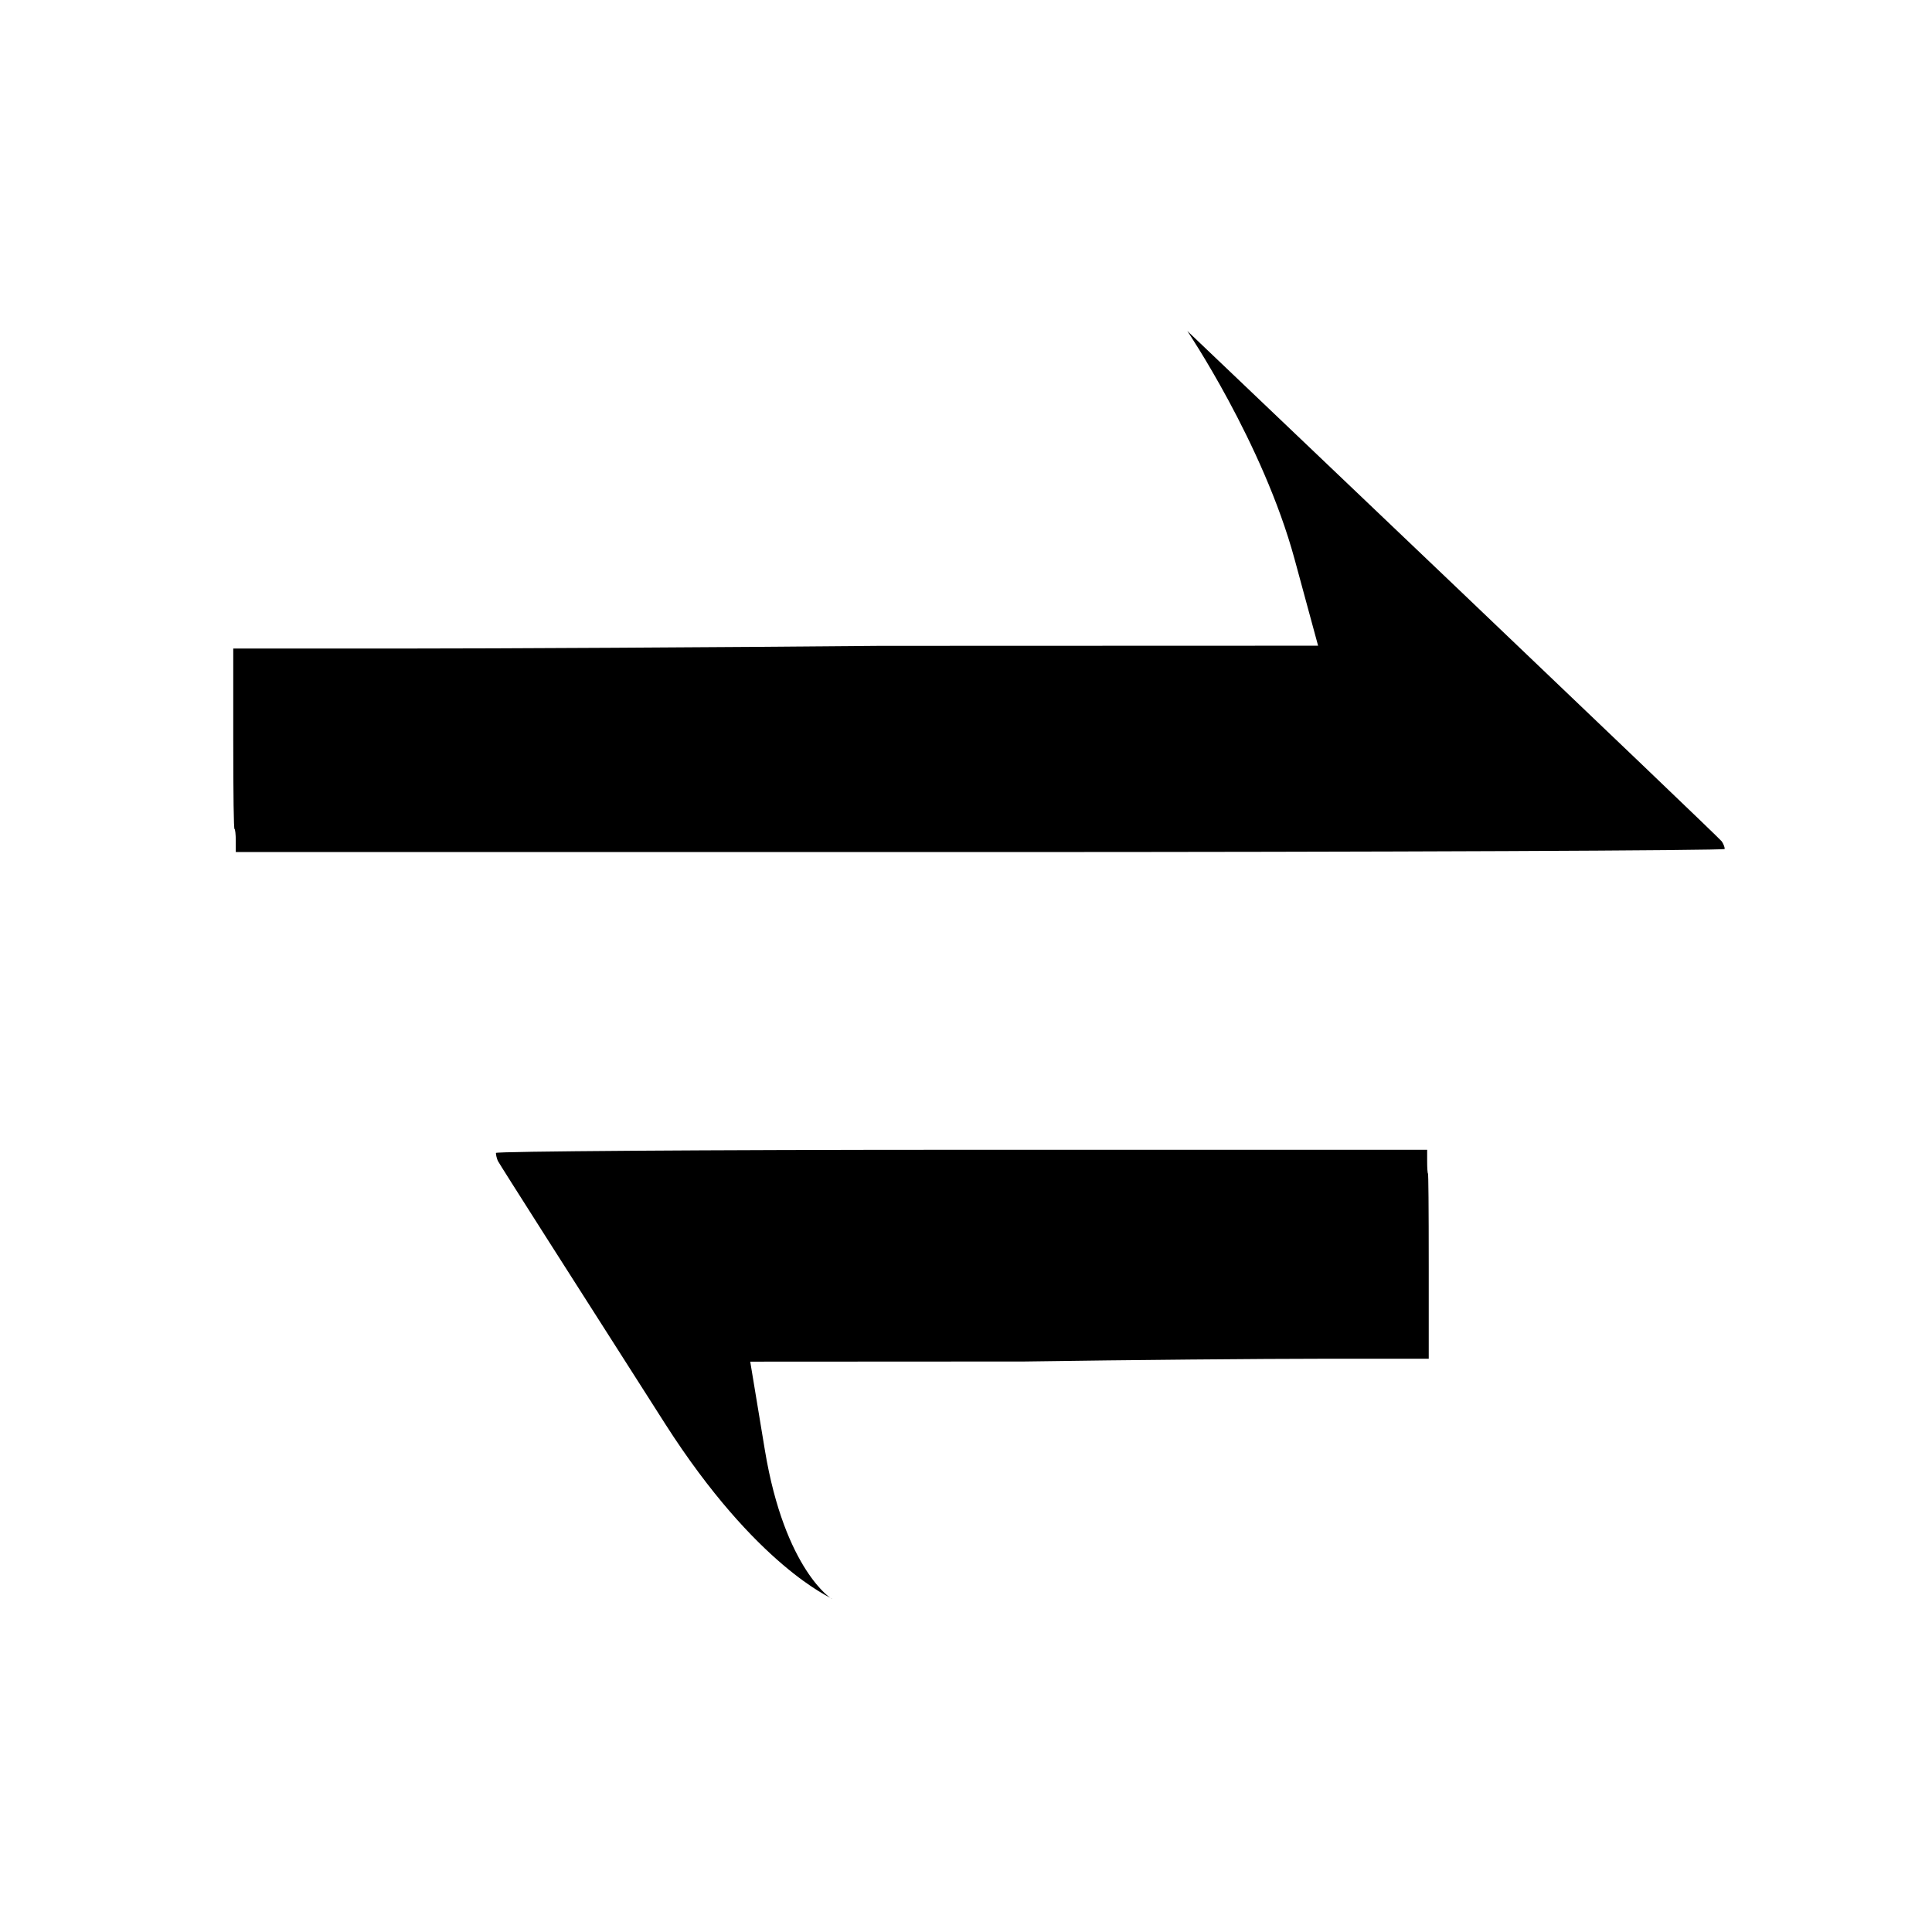
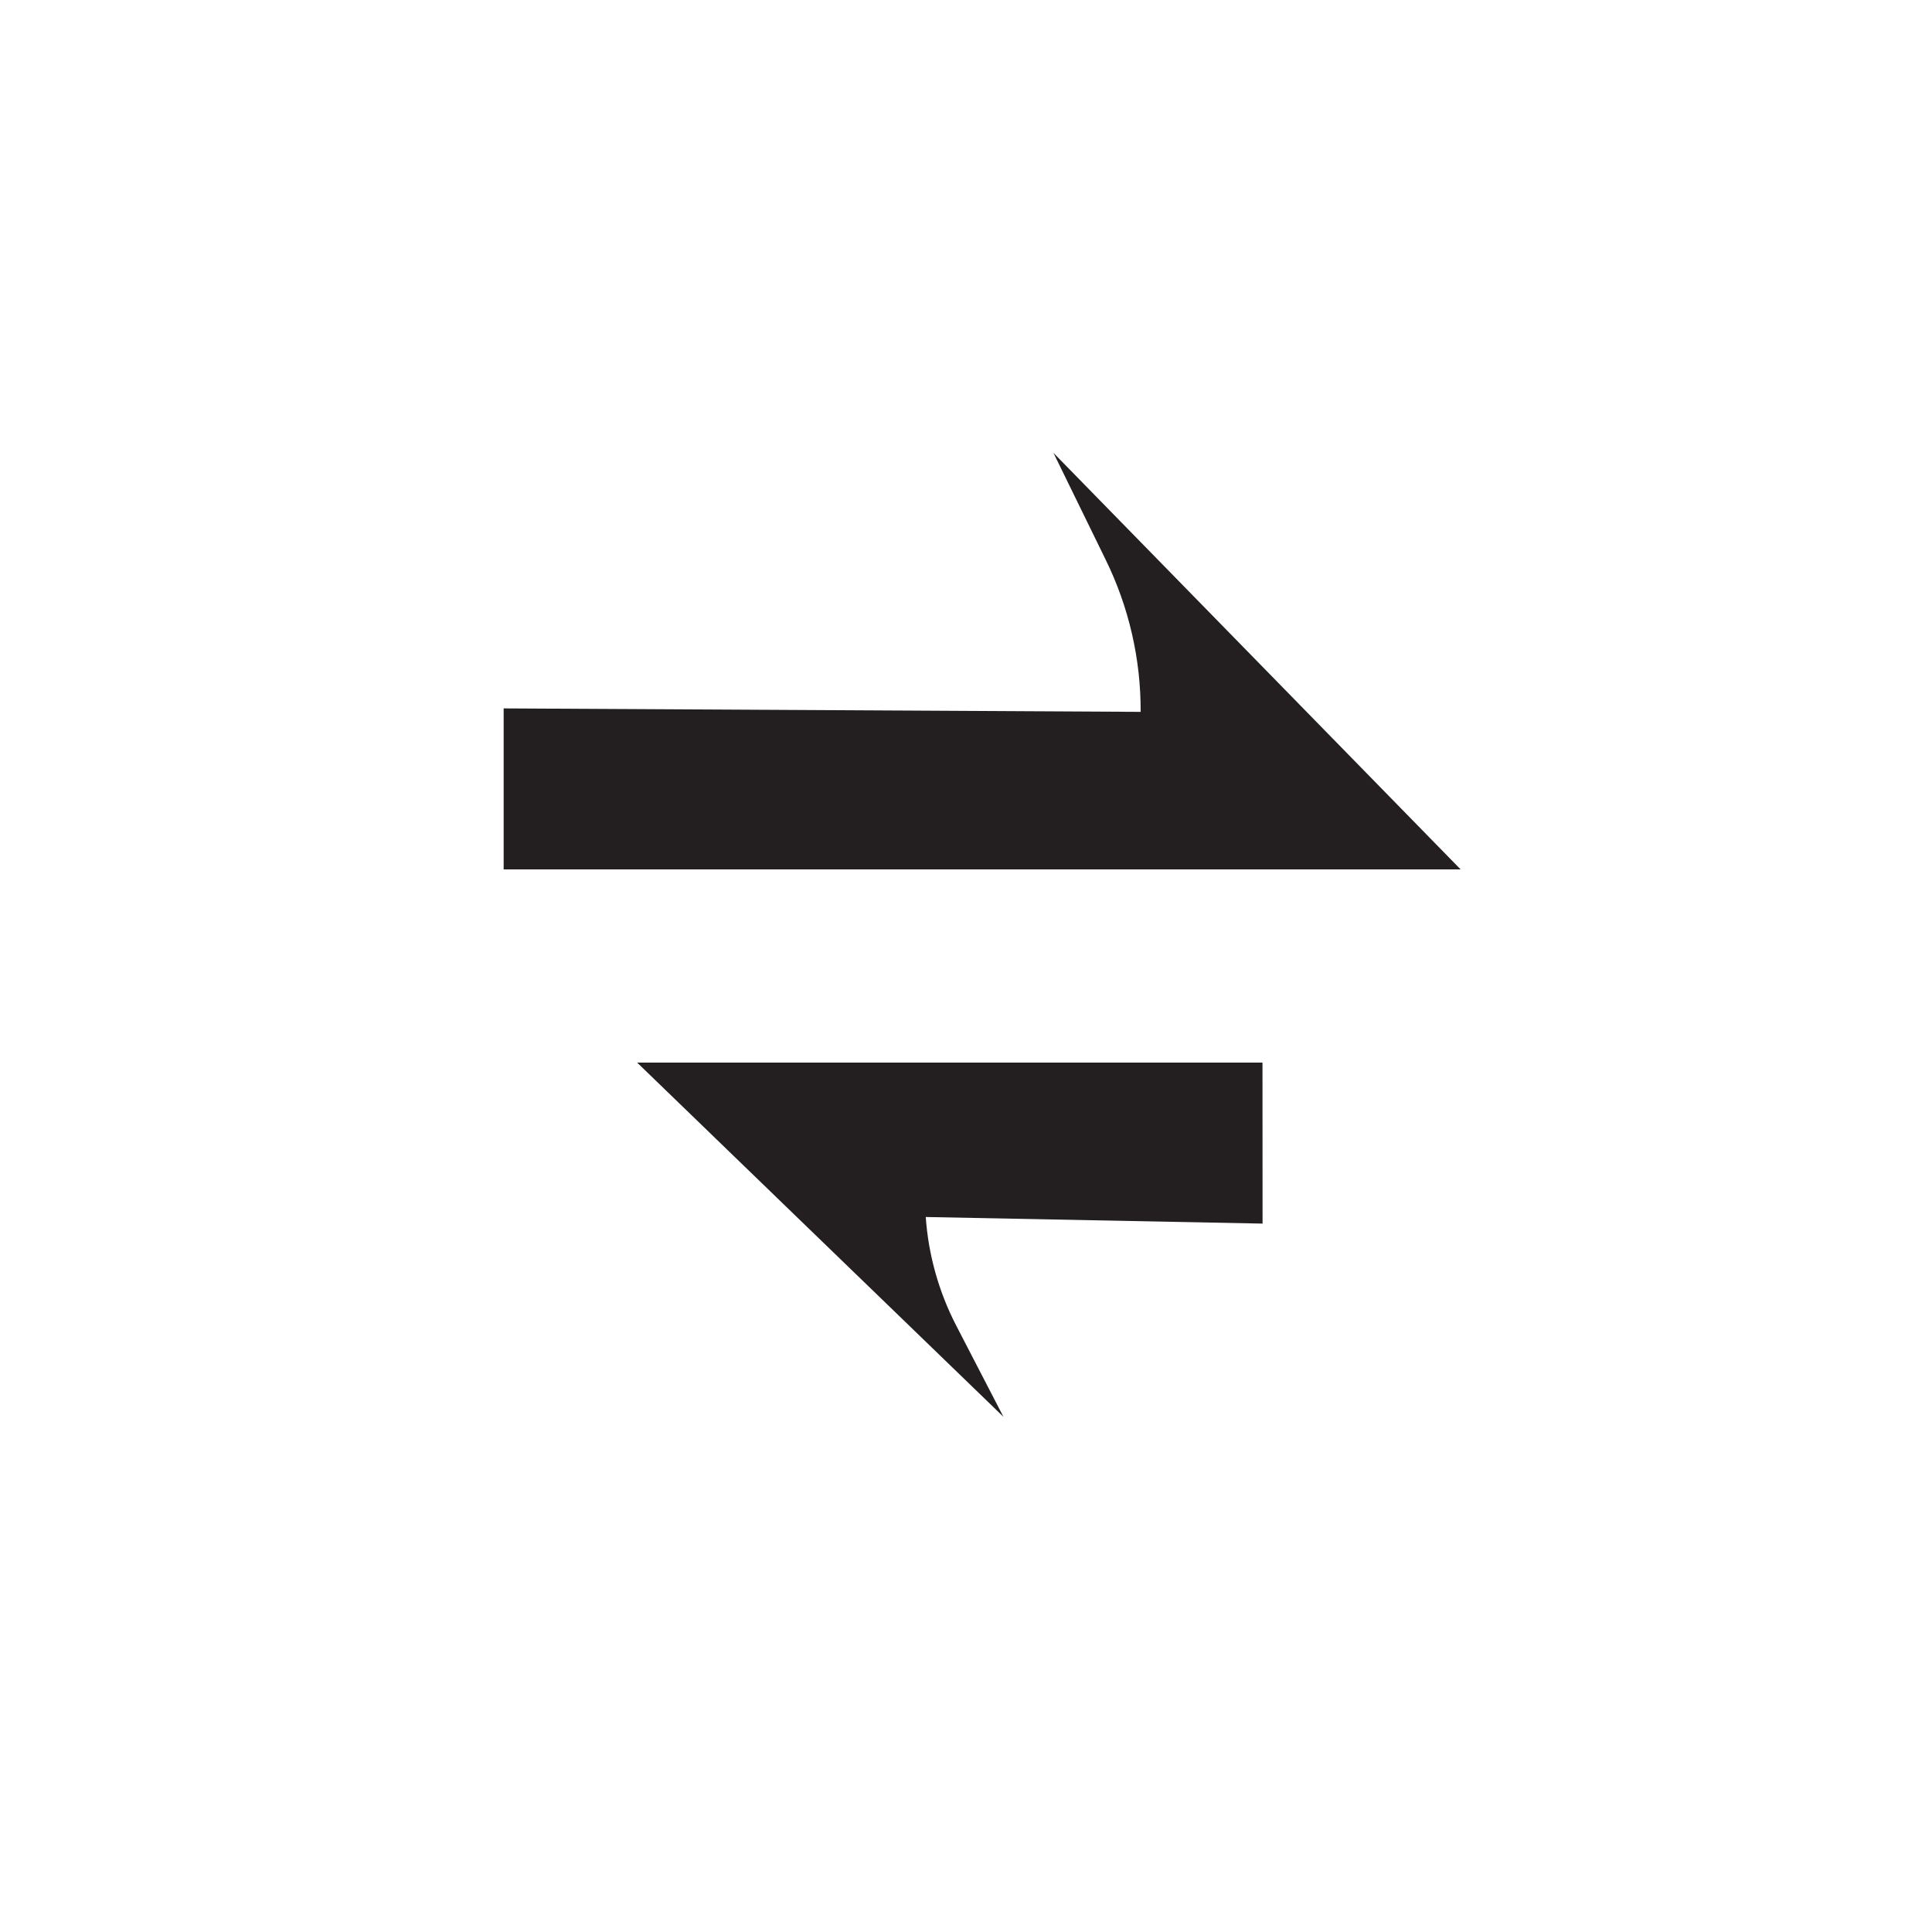
- <svg xmlns="http://www.w3.org/2000/svg" width="1000" height="1000" viewBox="-125 -125 1000 1000" version="1.1" id="svg4">
-   <defs id="defs8" />
-   <path d="m 767.714,314.435 c 0,-0.994 -0.72,-2.783 -1.572,-3.975 C 765.291,309.267 702.891,249.64 627.46,177.69 552.095,105.939 490.022,46.709 489.564,46.311 c -0.589,-0.795 39.082,57.653 55.546,118.249 l 12.133,44.656 -226.725,0.076 c -87.02,0.795 -197.94,1.391 -246.524,1.391 H -4.271 v 46.708 c 0,29.814 0.262,46.708 0.655,46.708 0.327,0 0.655,2.783 0.655,5.963 v 5.963 H 382.376 c 211.952,0 385.338,-0.795 385.338,-1.59 z" id="path4-4-6-6" style="stroke-width:0.114" />
-   <path d="m 131.684,471.752 c 0,1.02 0.451,2.857 0.983,4.082 0.532,1.224 39.56,62.45 86.737,136.328 47.136,73.674 85.959,89.913 86.246,90.322 0.369,0.816 -24.443,-14.62 -34.74,-76.84 l -7.588,-45.853 141.802,-0.078 c 54.426,-0.816 123.799,-1.429 154.186,-1.429 h 55.204 v -47.96 c 0,-30.613 -0.164,-47.96 -0.41,-47.96 -0.205,0 -0.41,-2.857 -0.41,-6.123 v -6.122 H 372.688 c -132.563,0 -241.004,0.816 -241.004,1.633 z" id="path4-4-6-6-6" style="stroke-width:0.091" />
+ <svg xmlns="http://www.w3.org/2000/svg" width="48" height="48" viewBox="0 0 48 48" fill="none">
+   <path d="M36.289 21.6H12.513V17.6L28.339 17.686C28.345 16.378 28.048 15.087 27.473 13.912L26.173 11.252L36.289 21.6Z" fill="#231F20" />
+   <path d="M31.368 30.4L23 30.236C23.066 31.18 23.325 32.1 23.76 32.94L24.93 35.2L15.83 26.4H31.366L31.368 30.4Z" fill="#231F20" />
</svg>
